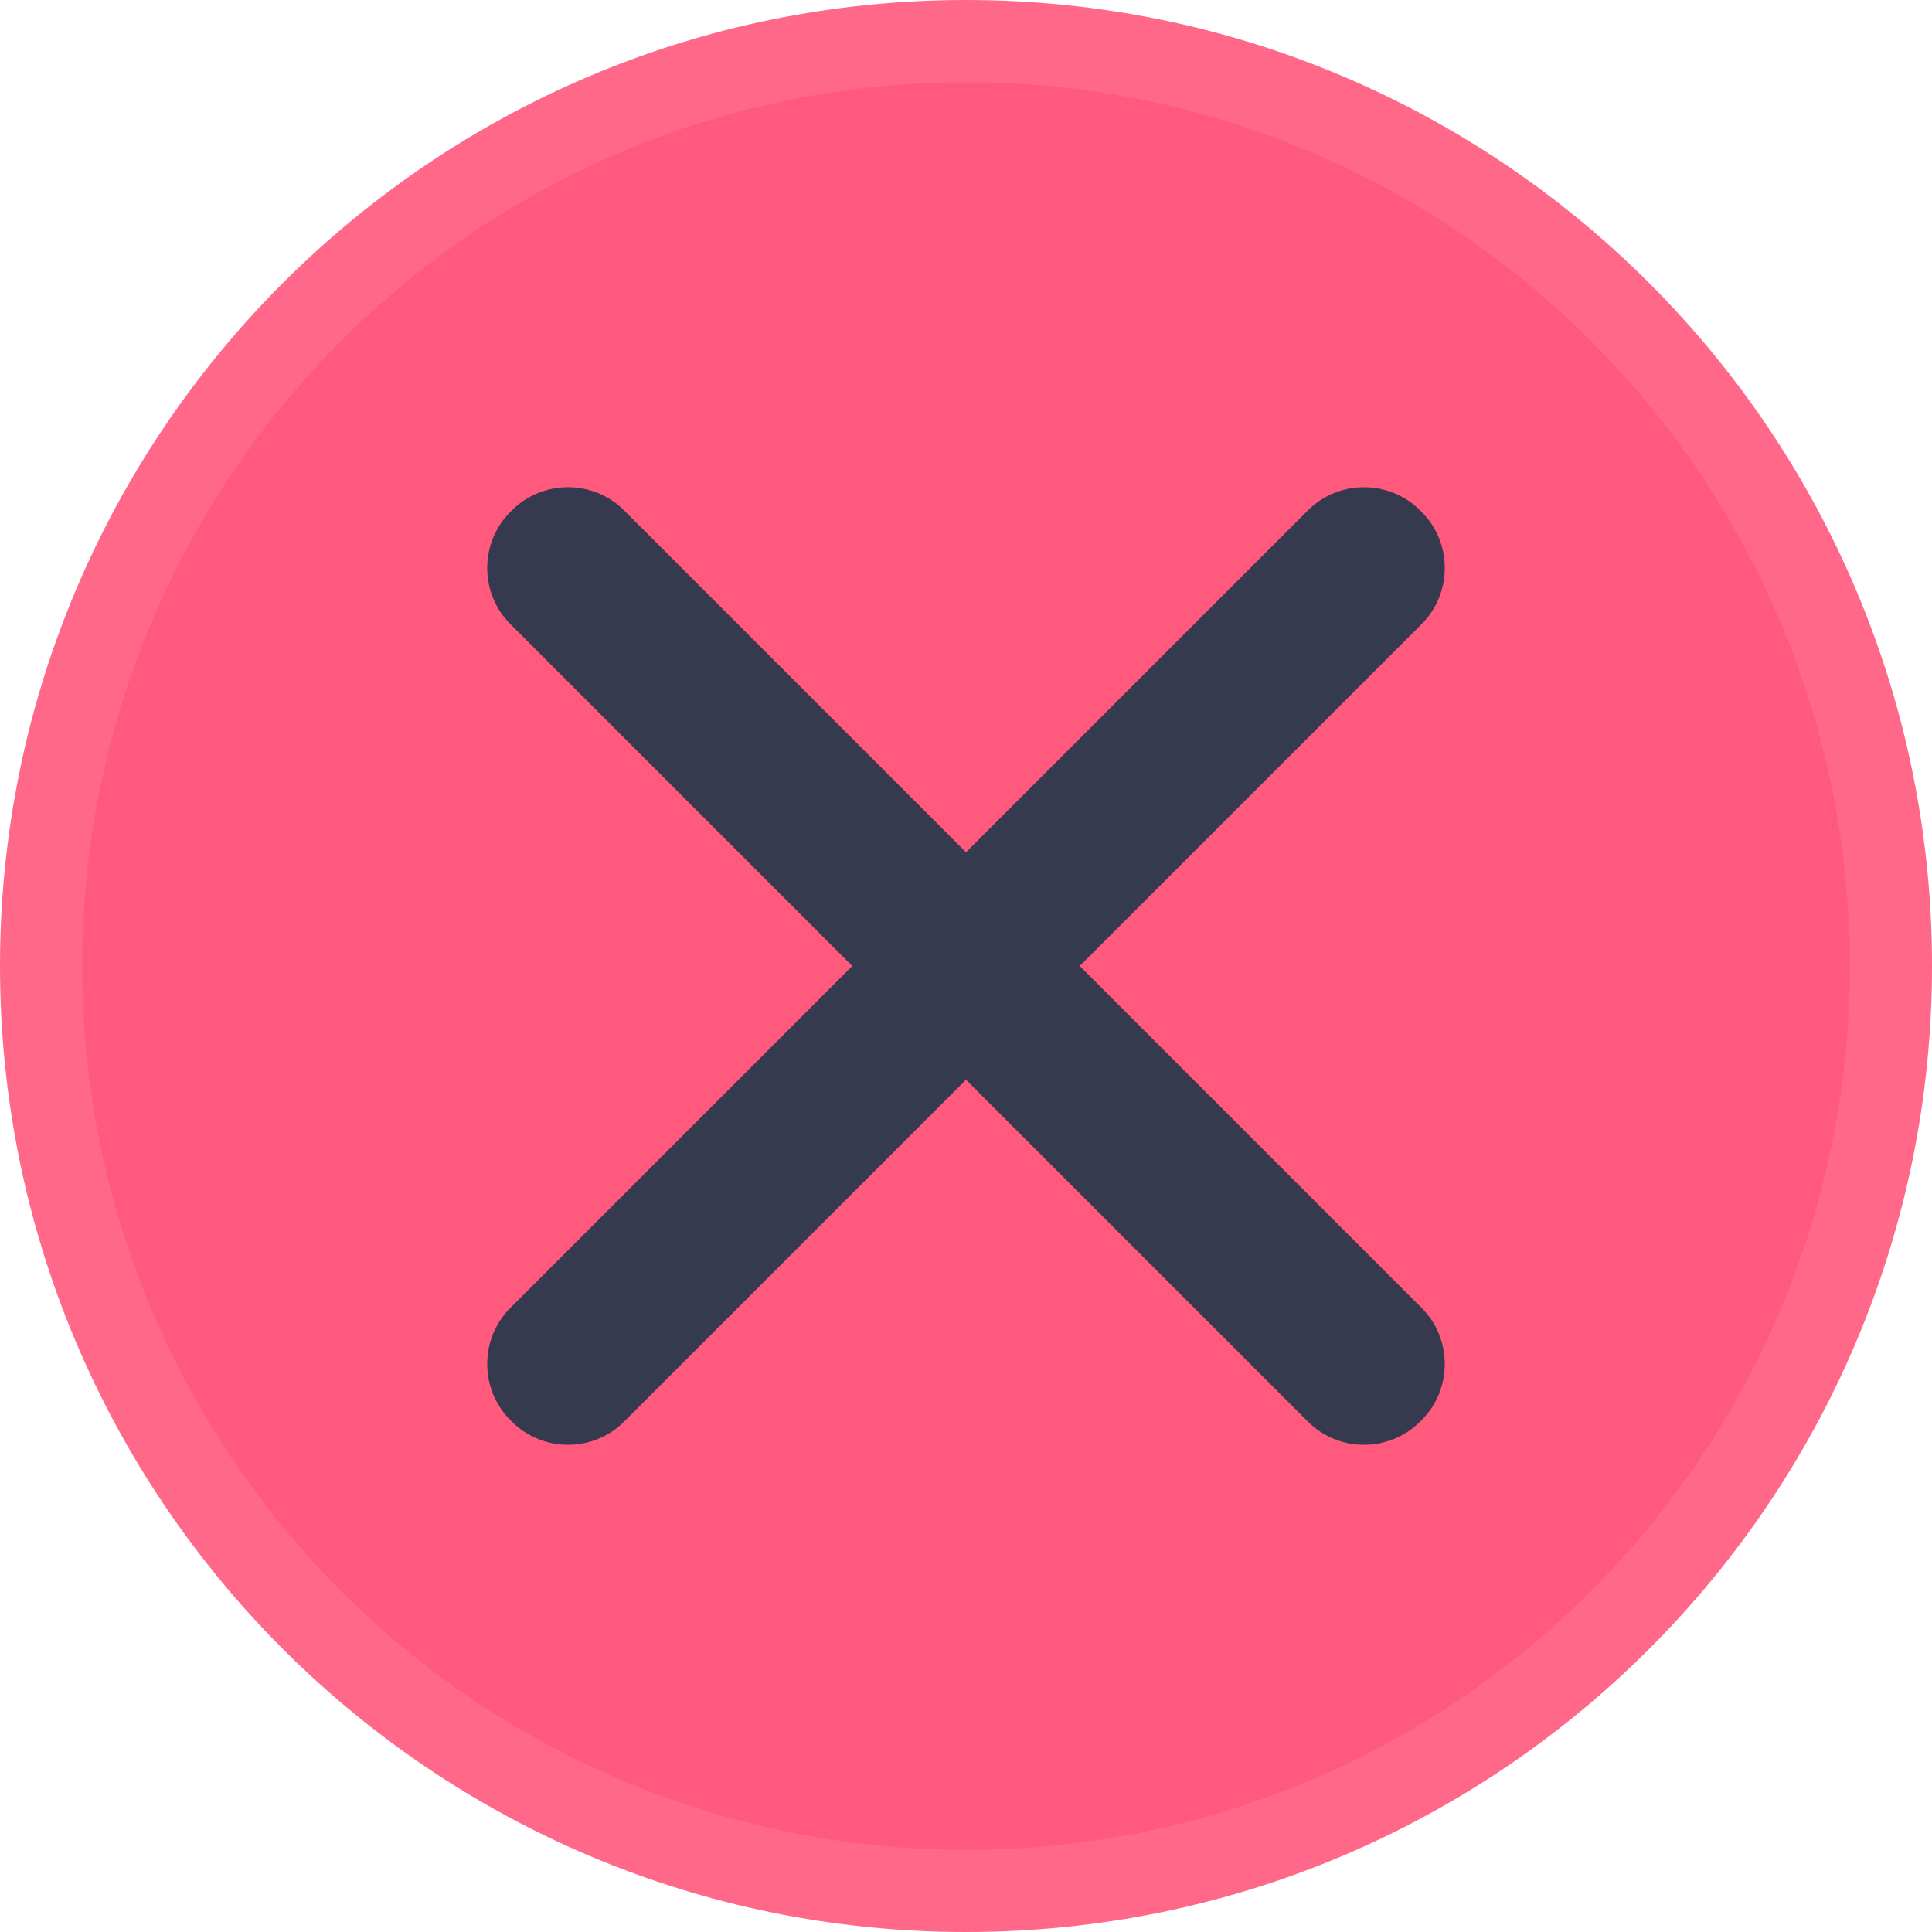
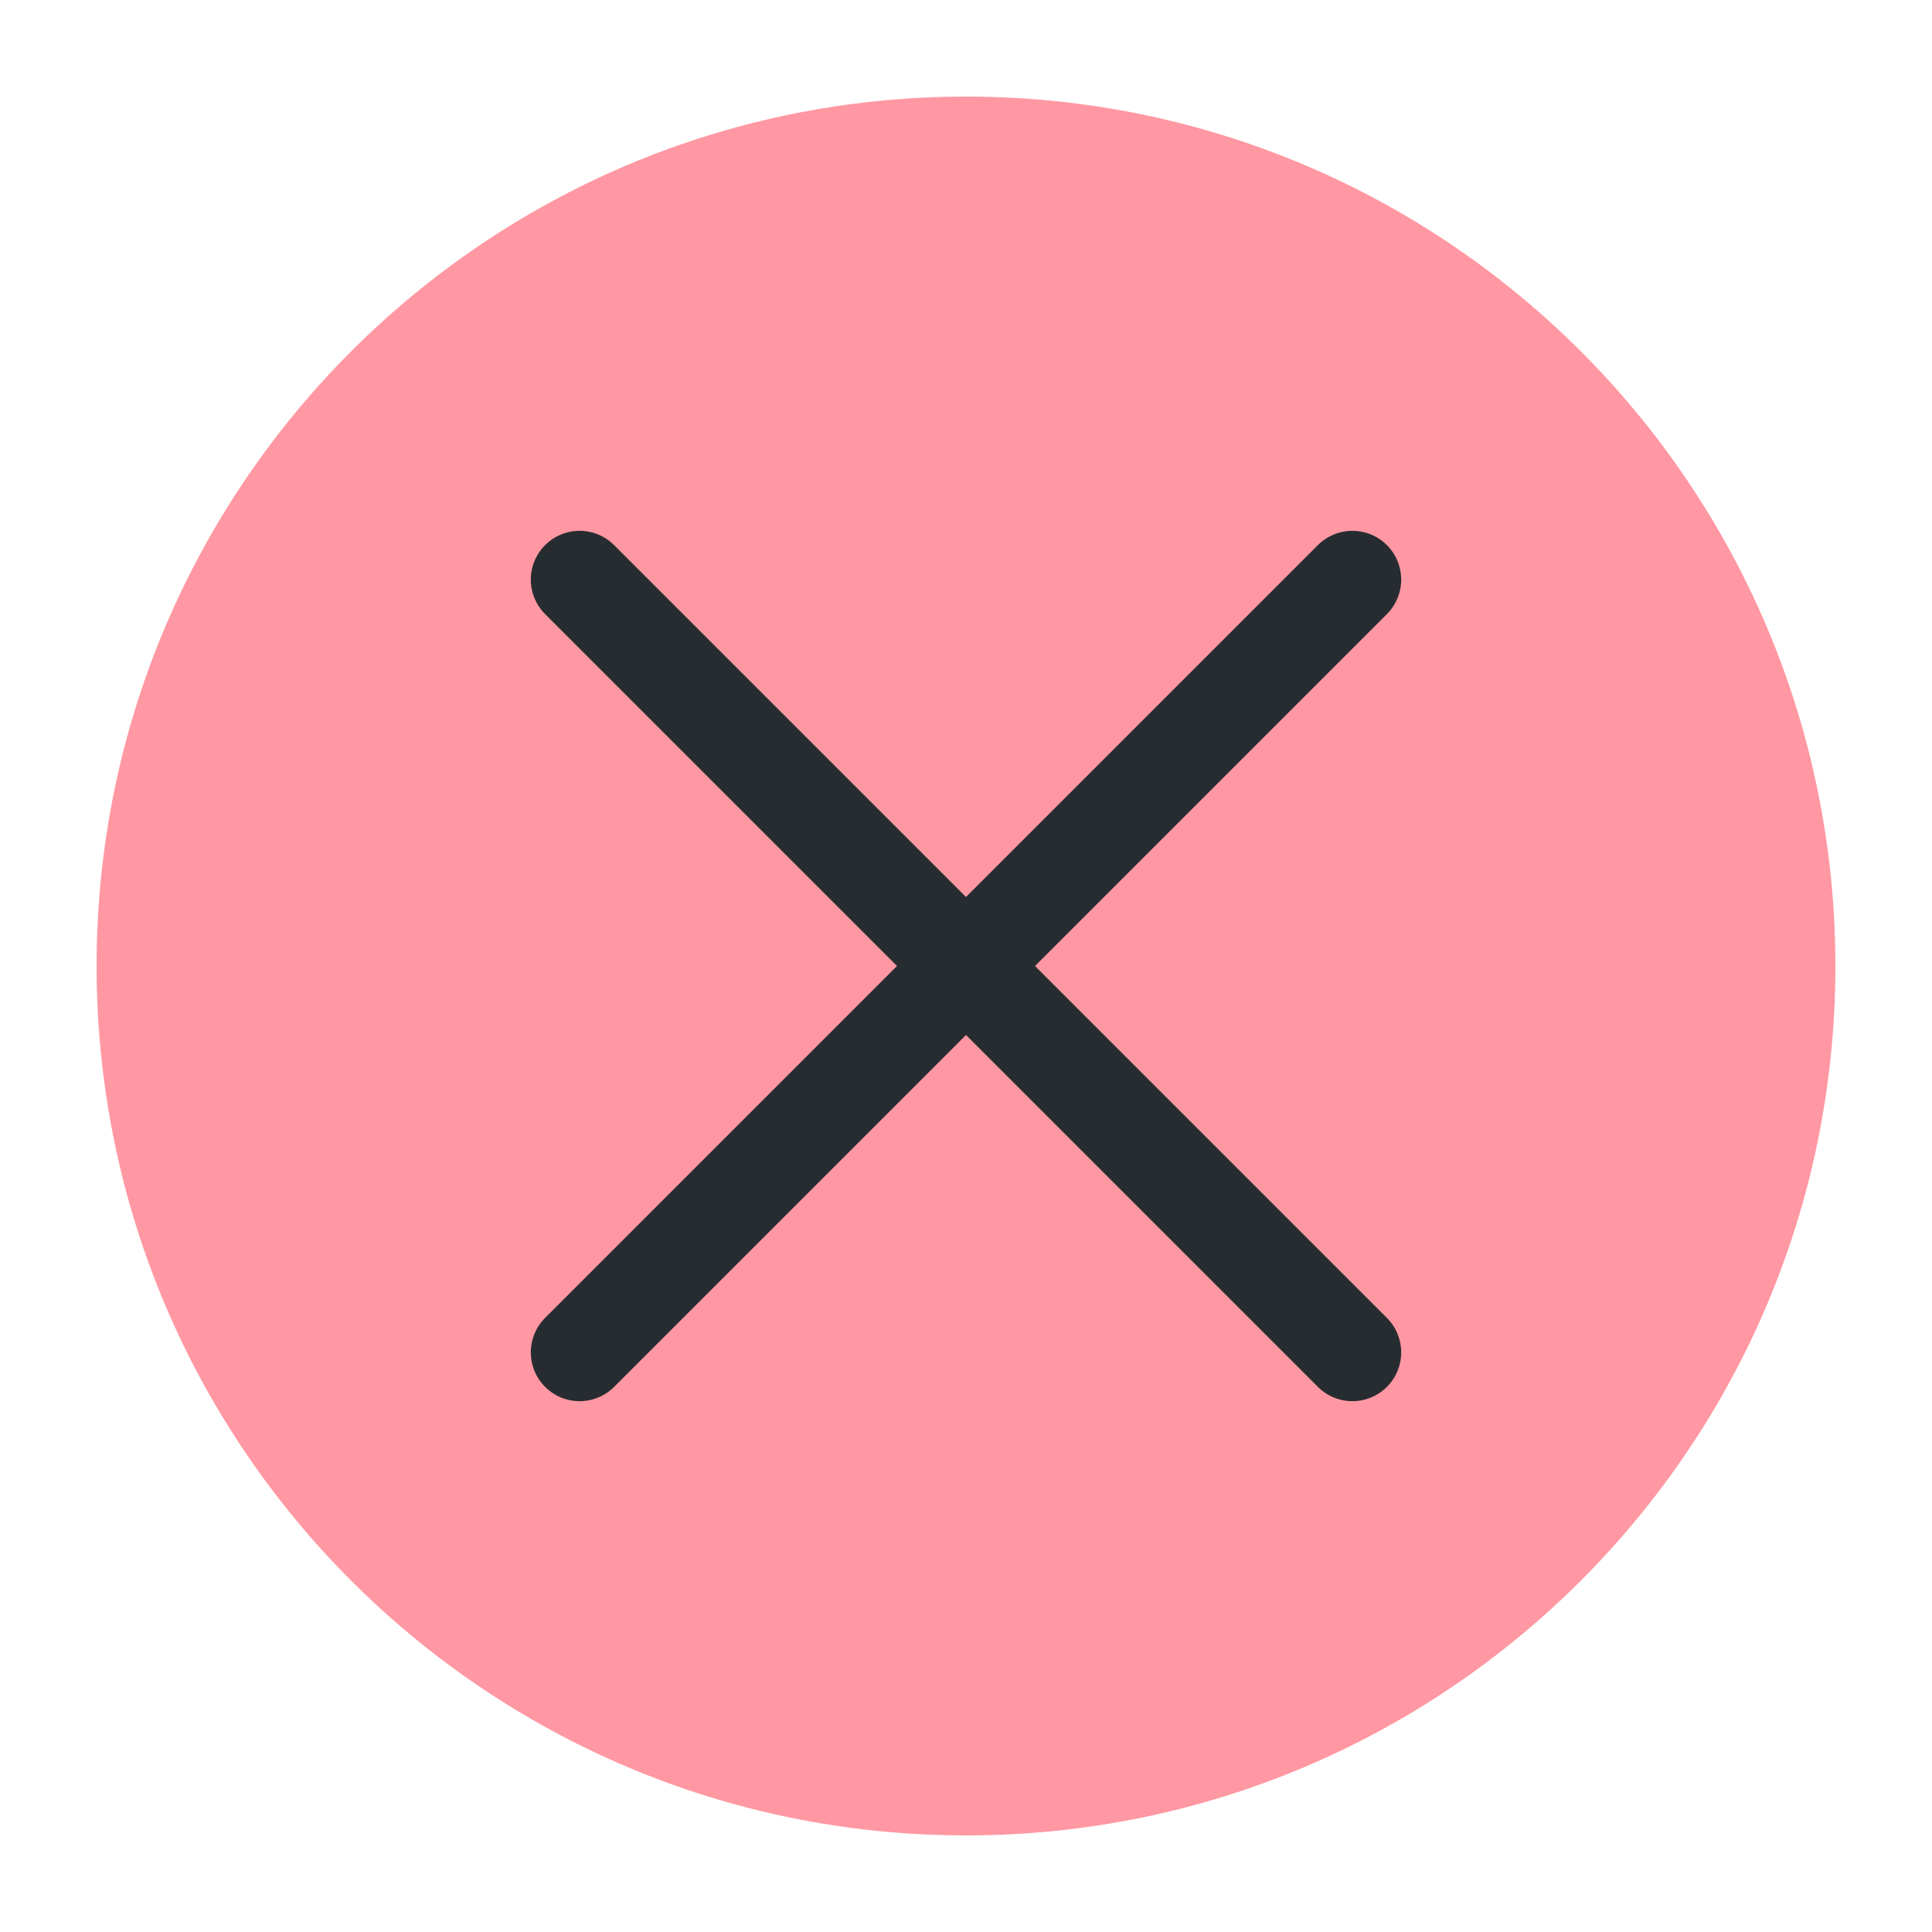
<svg xmlns="http://www.w3.org/2000/svg" viewBox="0 0 50 50" version="1.2" baseProfile="tiny">
  <defs>
</defs>
  <g fill="none" stroke="black" stroke-width="1" fill-rule="evenodd" stroke-linecap="square" stroke-linejoin="bevel">
-     <g fill="#ff6889" fill-opacity="1" stroke="none" transform="matrix(0.0548336,0,0,-0.0548336,-0.325575,50.2543)" font-family="Noto Sans" font-size="10" font-weight="400" font-style="normal">
-       <path vector-effect="none" fill-rule="evenodd" d="M461.867,4.638 C713.663,4.638 917.788,208.763 917.788,460.562 C917.788,712.363 713.663,916.487 461.867,916.487 C210.063,916.487 5.938,712.363 5.938,460.562 C5.938,208.763 210.063,4.638 461.867,4.638 " />
+     <g fill="#ff98a2" fill-opacity="1" stroke="none" transform="matrix(2.5,0,0,2.5,2.5,2.5)" font-family="Noto Sans" font-size="10" font-weight="400" font-style="normal">
+       <circle cx="9" cy="9" r="9" />
    </g>
-     <g fill="#ff597d" fill-opacity="1" stroke="none" transform="matrix(0.0548336,0,0,-0.0548336,-0.325575,50.2543)" font-family="Noto Sans" font-size="10" font-weight="400" font-style="normal">
-       <path vector-effect="none" fill-rule="evenodd" d="M461.867,43.413 C692.245,43.413 879.008,230.179 879.008,460.562 C879.008,690.946 692.245,877.709 461.867,877.709 C231.479,877.709 44.717,690.946 44.717,460.562 C44.717,230.179 231.479,43.413 461.867,43.413 " />
-     </g>
-     <g fill="#363a4f" fill-opacity="1" stroke="none" transform="matrix(0.0548336,0,0,-0.0548336,-0.325575,50.2543)" font-family="Noto Sans" font-size="10" font-weight="400" font-style="normal">
-       <path vector-effect="none" fill-rule="evenodd" d="M246.821,299.191 L623.233,675.604 C637.801,690.171 661.633,690.171 676.208,675.604 L676.905,674.9 C691.475,660.334 691.475,636.5 676.909,621.93 L300.496,245.521 C285.925,230.95 262.092,230.95 247.525,245.521 L246.821,246.217 C232.254,260.787 232.254,284.625 246.821,299.191 " />
-     </g>
-     <g fill="#363a4f" fill-opacity="1" stroke="none" transform="matrix(0.0548336,0,0,-0.0548336,-0.325575,50.2543)" font-family="Noto Sans" font-size="10" font-weight="400" font-style="normal">
-       <path vector-effect="none" fill-rule="evenodd" d="M300.496,675.604 L676.905,299.191 C691.471,284.625 691.471,260.787 676.905,246.221 L676.204,245.521 C661.633,230.95 637.801,230.95 623.233,245.521 L246.821,621.93 C232.25,636.5 232.25,660.334 246.821,674.905 L247.521,675.604 C262.092,690.175 285.925,690.175 300.496,675.604 " />
+     <g fill="none" stroke="#272c31" stroke-opacity="1" stroke-width="1.01" stroke-linecap="round" stroke-linejoin="miter" stroke-miterlimit="2" transform="matrix(2.5,0,0,2.5,2.5,2.5)" font-family="Noto Sans" font-size="10" font-weight="400" font-style="normal">
+       <polyline fill="none" vector-effect="none" points="5,5 13,13 " />
+       <polyline fill="none" vector-effect="none" points="13,5 5,13 " />
    </g>
    <g fill="none" stroke="#000000" stroke-opacity="1" stroke-width="1" stroke-linecap="square" stroke-linejoin="bevel" transform="matrix(1,0,0,1,0,0)" font-family="Noto Sans" font-size="10" font-weight="400" font-style="normal">
</g>
  </g>
</svg>
